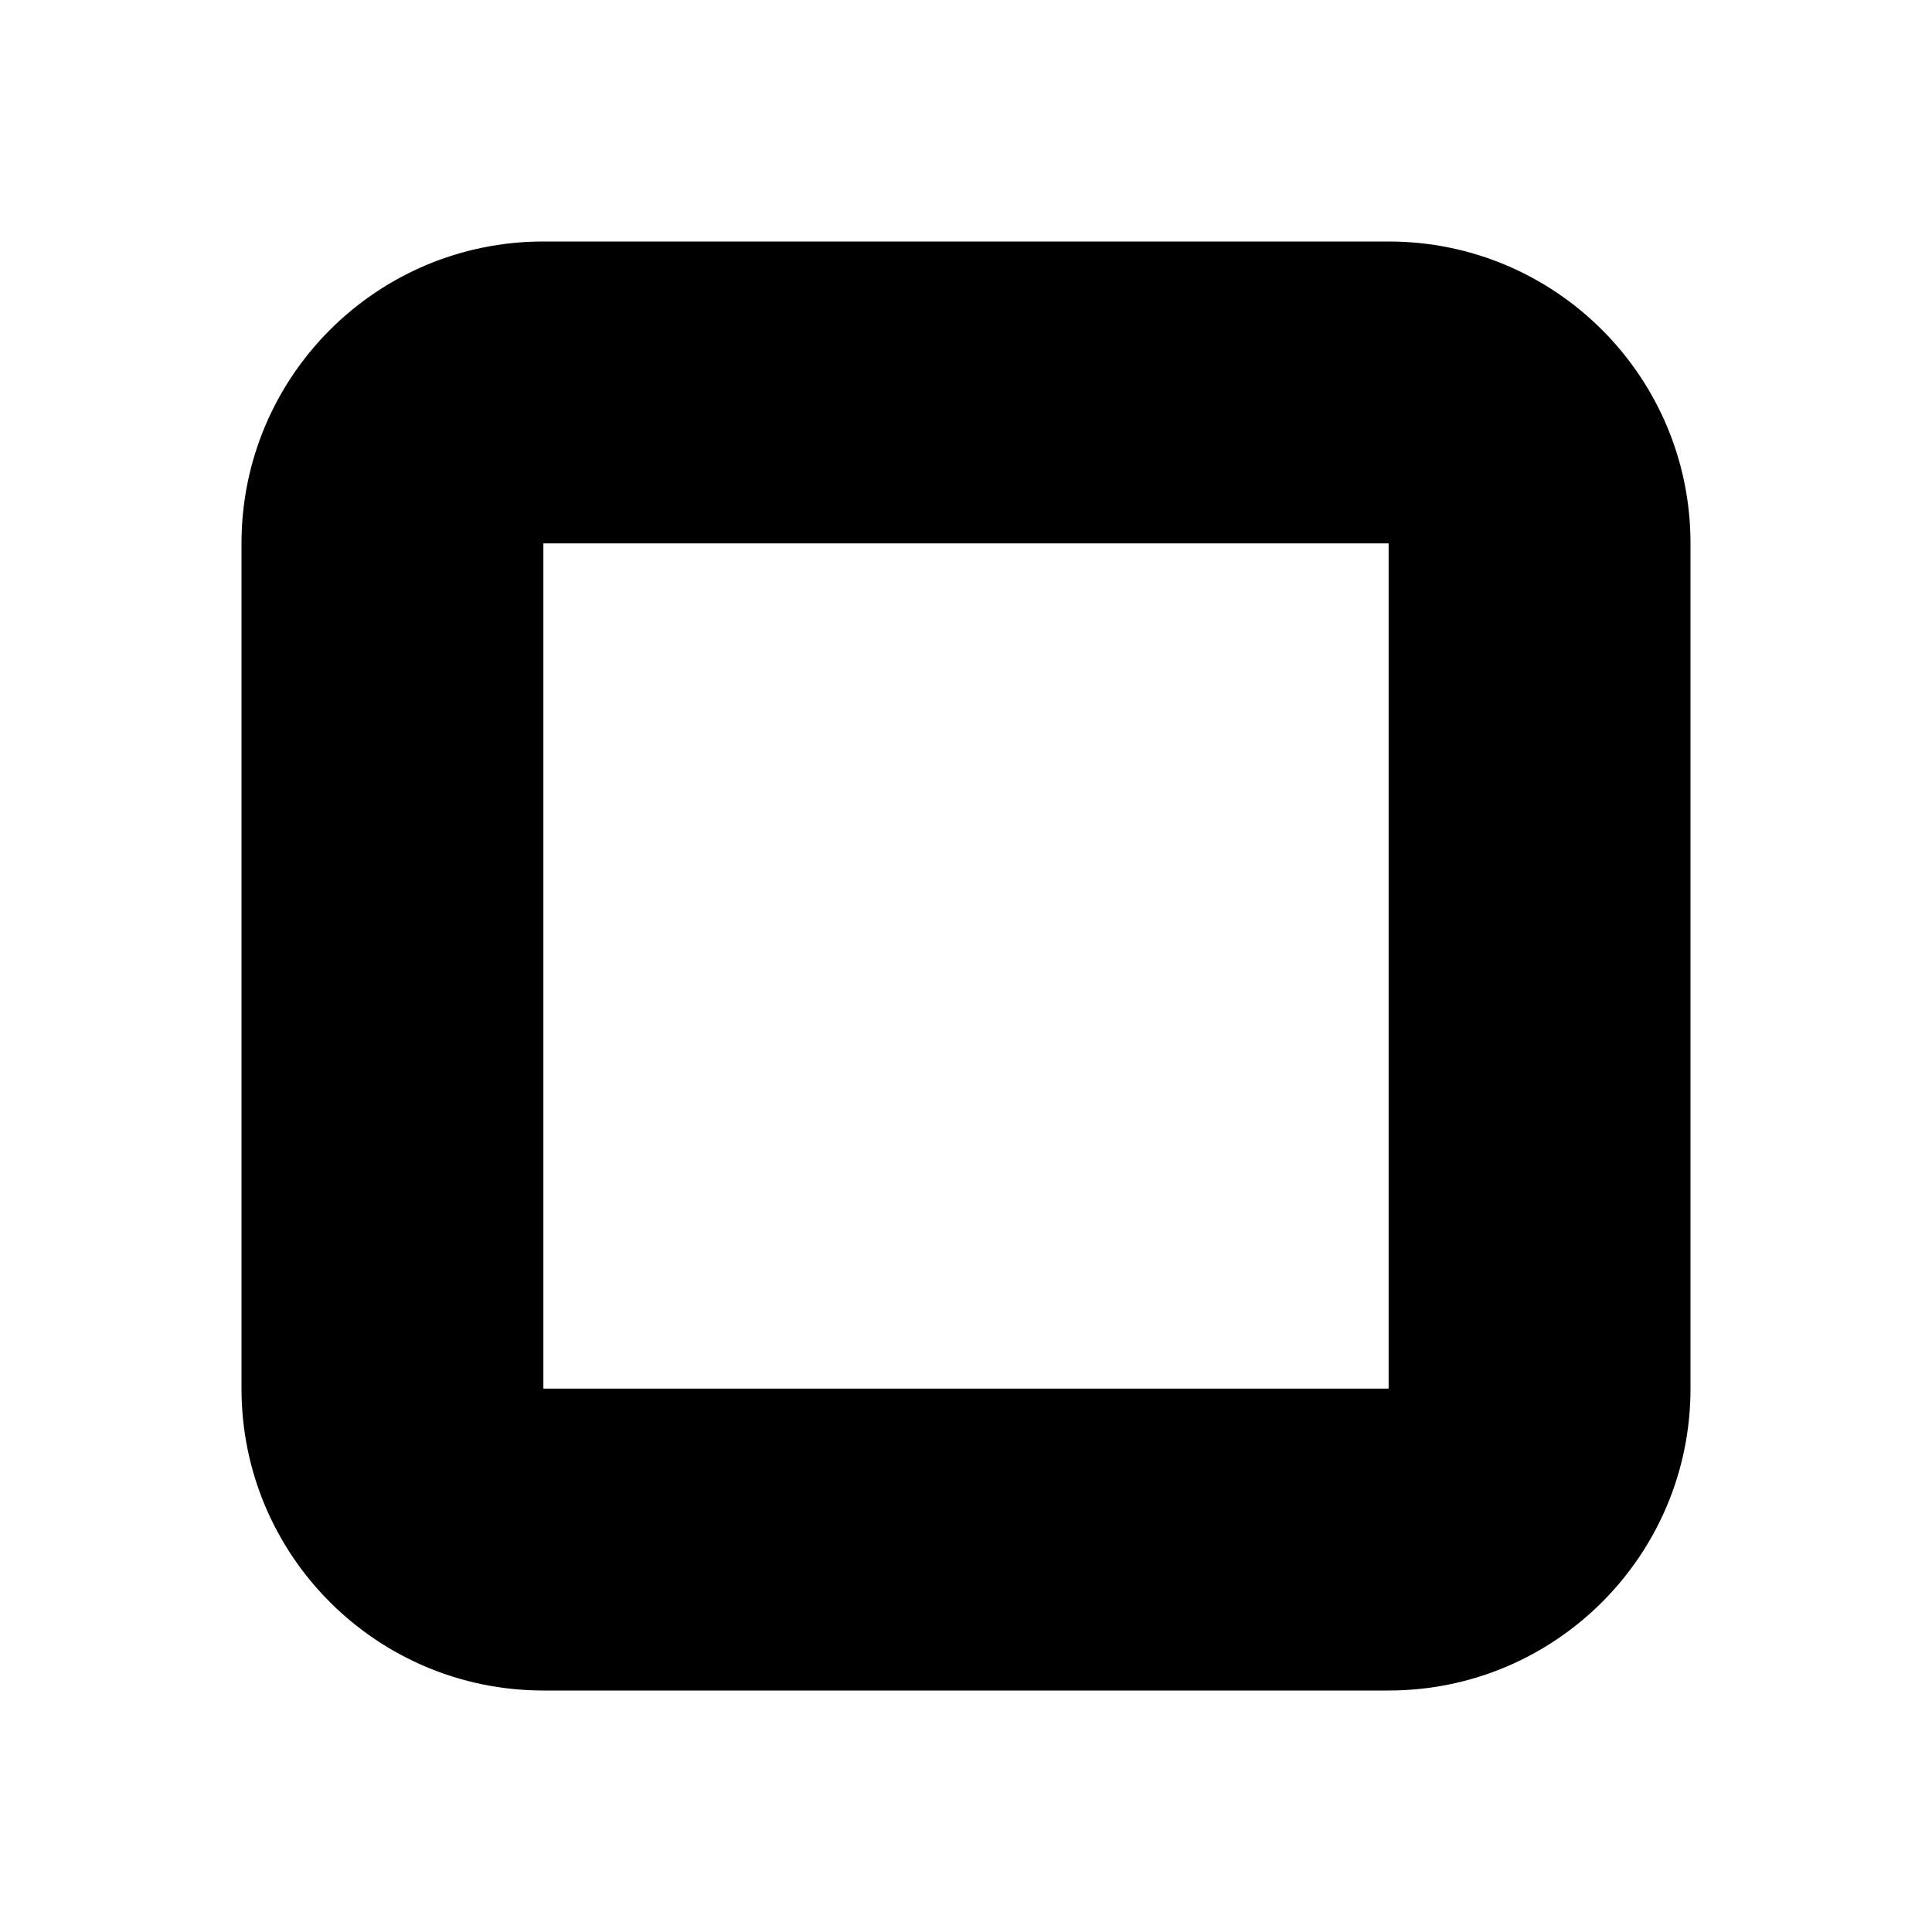
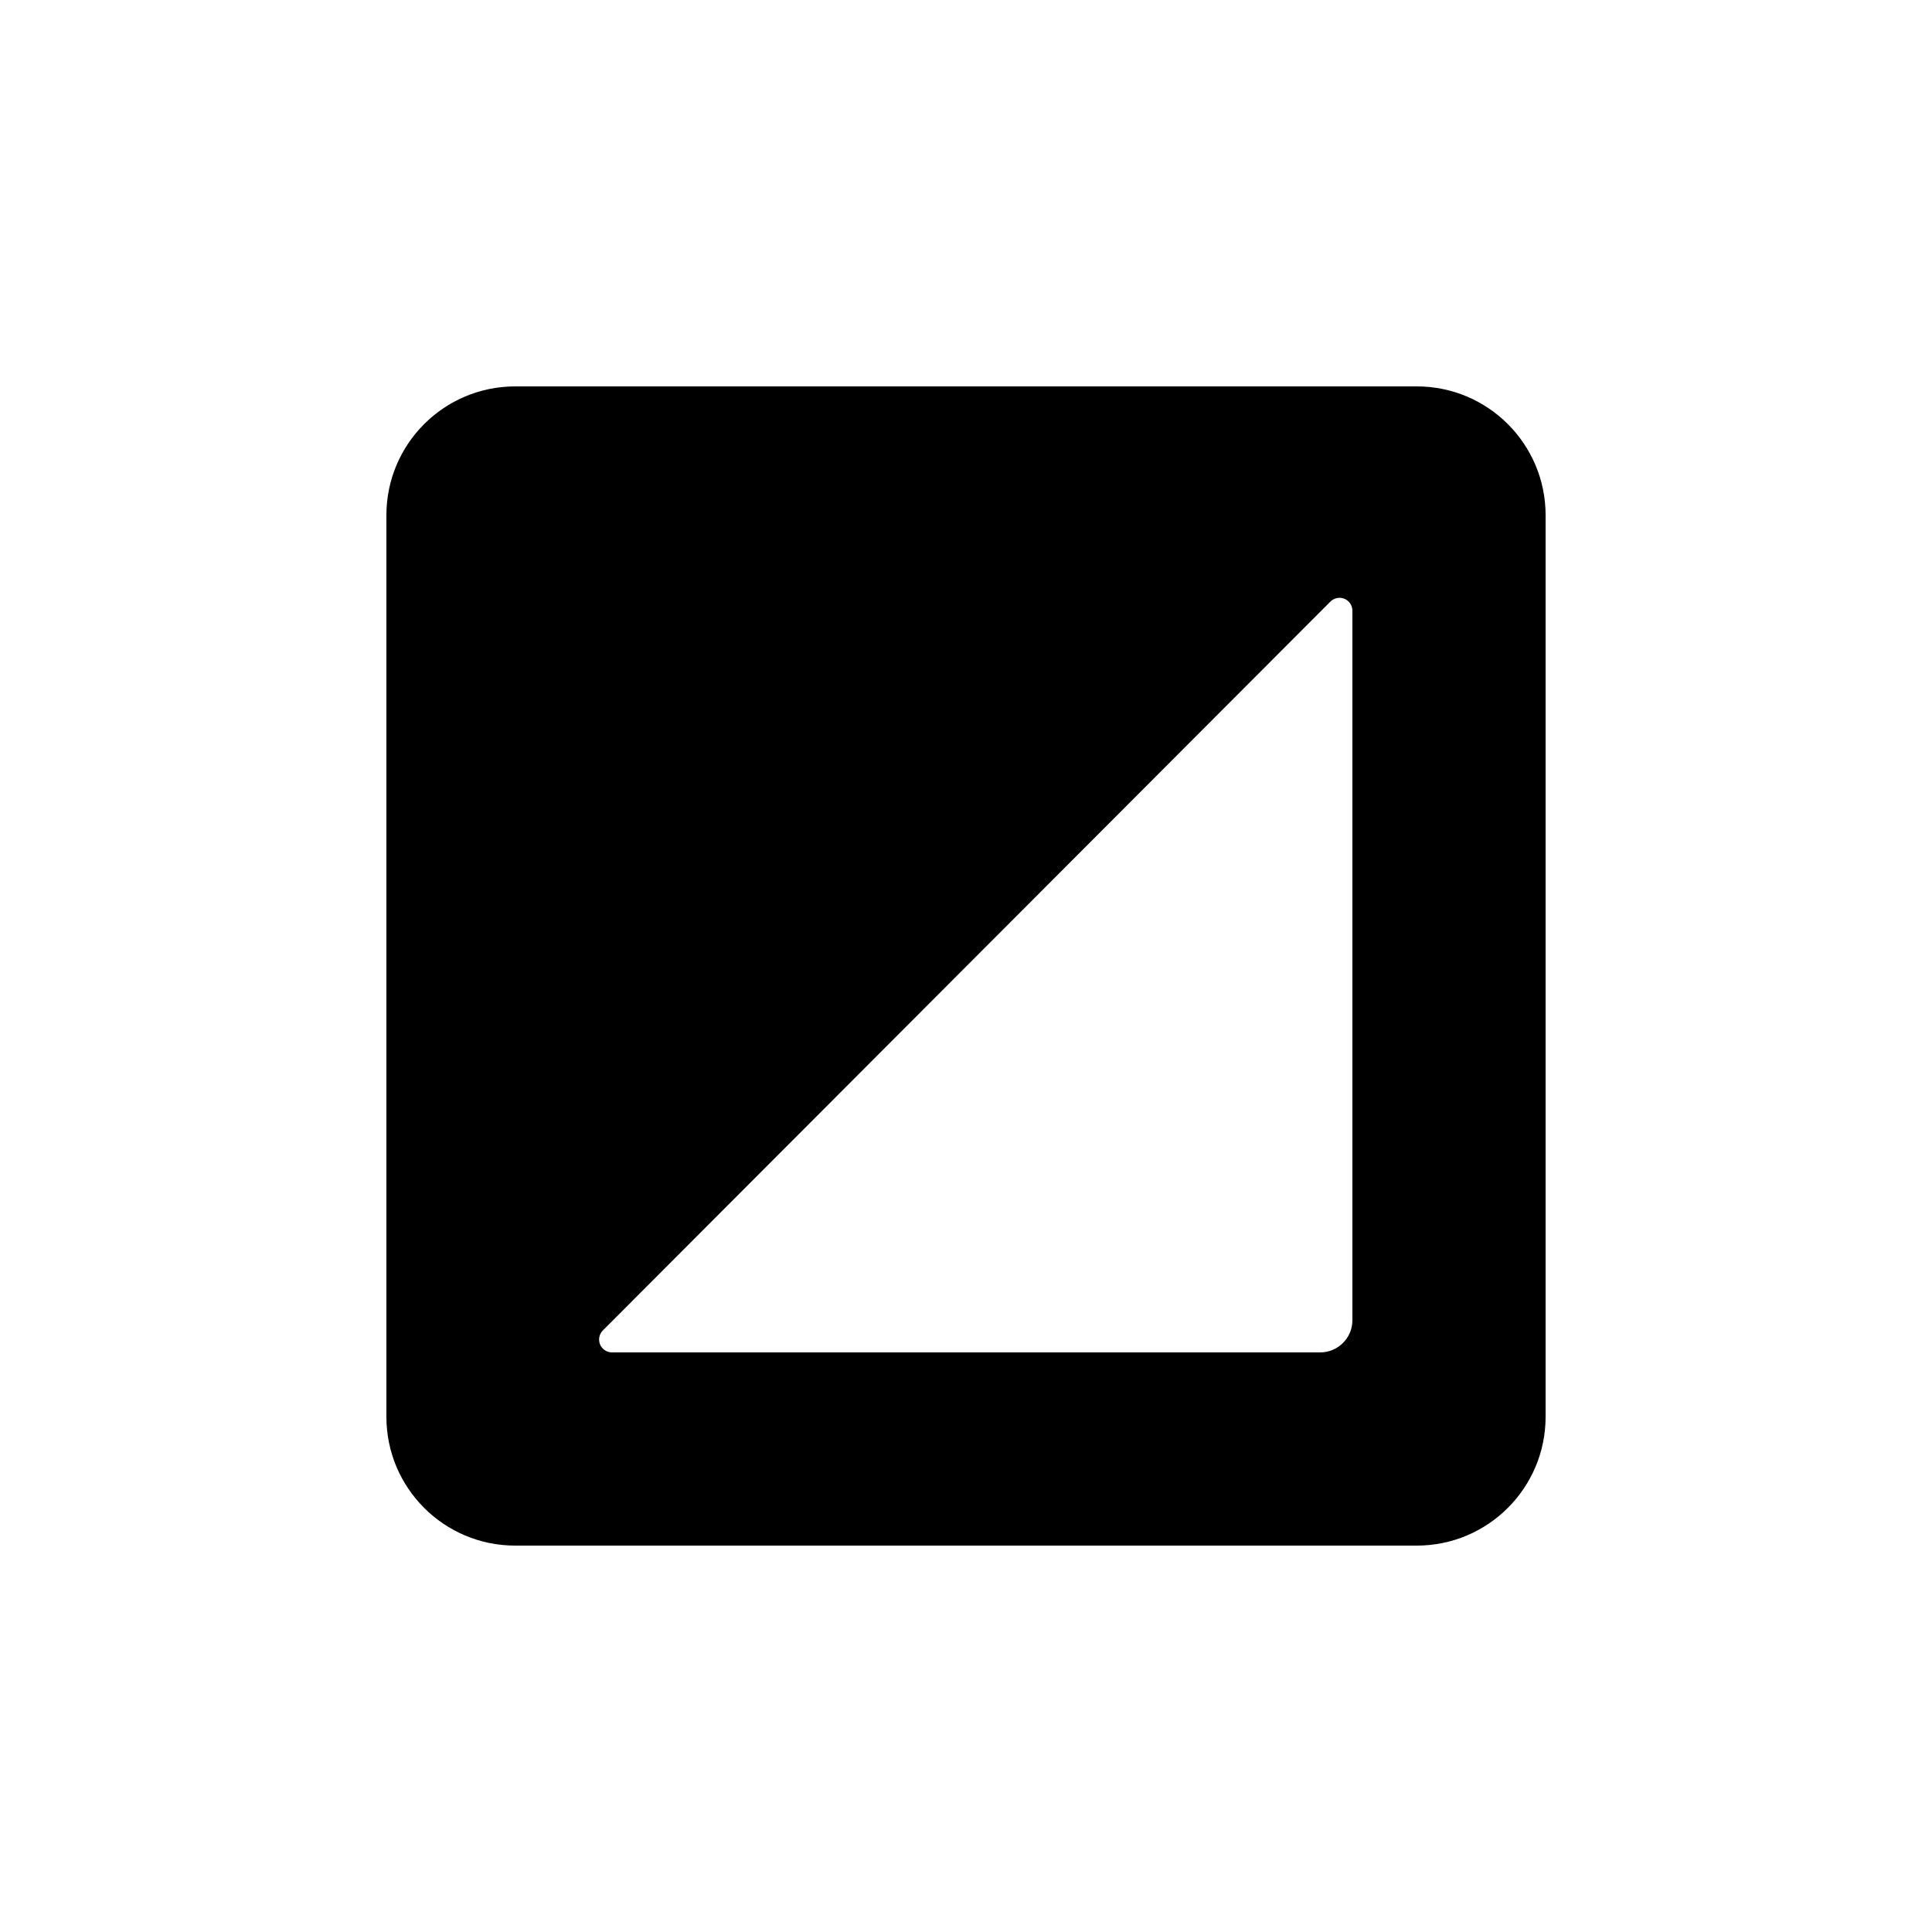
- <svg xmlns="http://www.w3.org/2000/svg" width="32" height="32" viewBox="0 0 32 32">
-   <path d="M23,4 C25.762,4 28,6.238 28,9 L28,9 L28,23 C28,25.762 25.762,28 23,28 L23,28 L9,28 C6.238,28 4,25.762 4,23 L4,23 L4,9 C4,6.238 6.238,4 9,4 L9,4 Z M23,9 L9,9 L9,23 L23,23 L23,9 Z" />
+ <svg xmlns="http://www.w3.org/2000/svg" width="30" height="30" viewBox="0 0 30 30">
+   <path d="M22 6H8a2 2 0 00-2 2v14a2 2 0 002 2h14a2 2 0 002-2V8a2 2 0 00-2-2zm-1 14.5a.5.5 0 01-.5.5h-11a.2.2 0 01-.14-.34l11.3-11.32a.2.2 0 01.34.14V20.5z" />
</svg>
